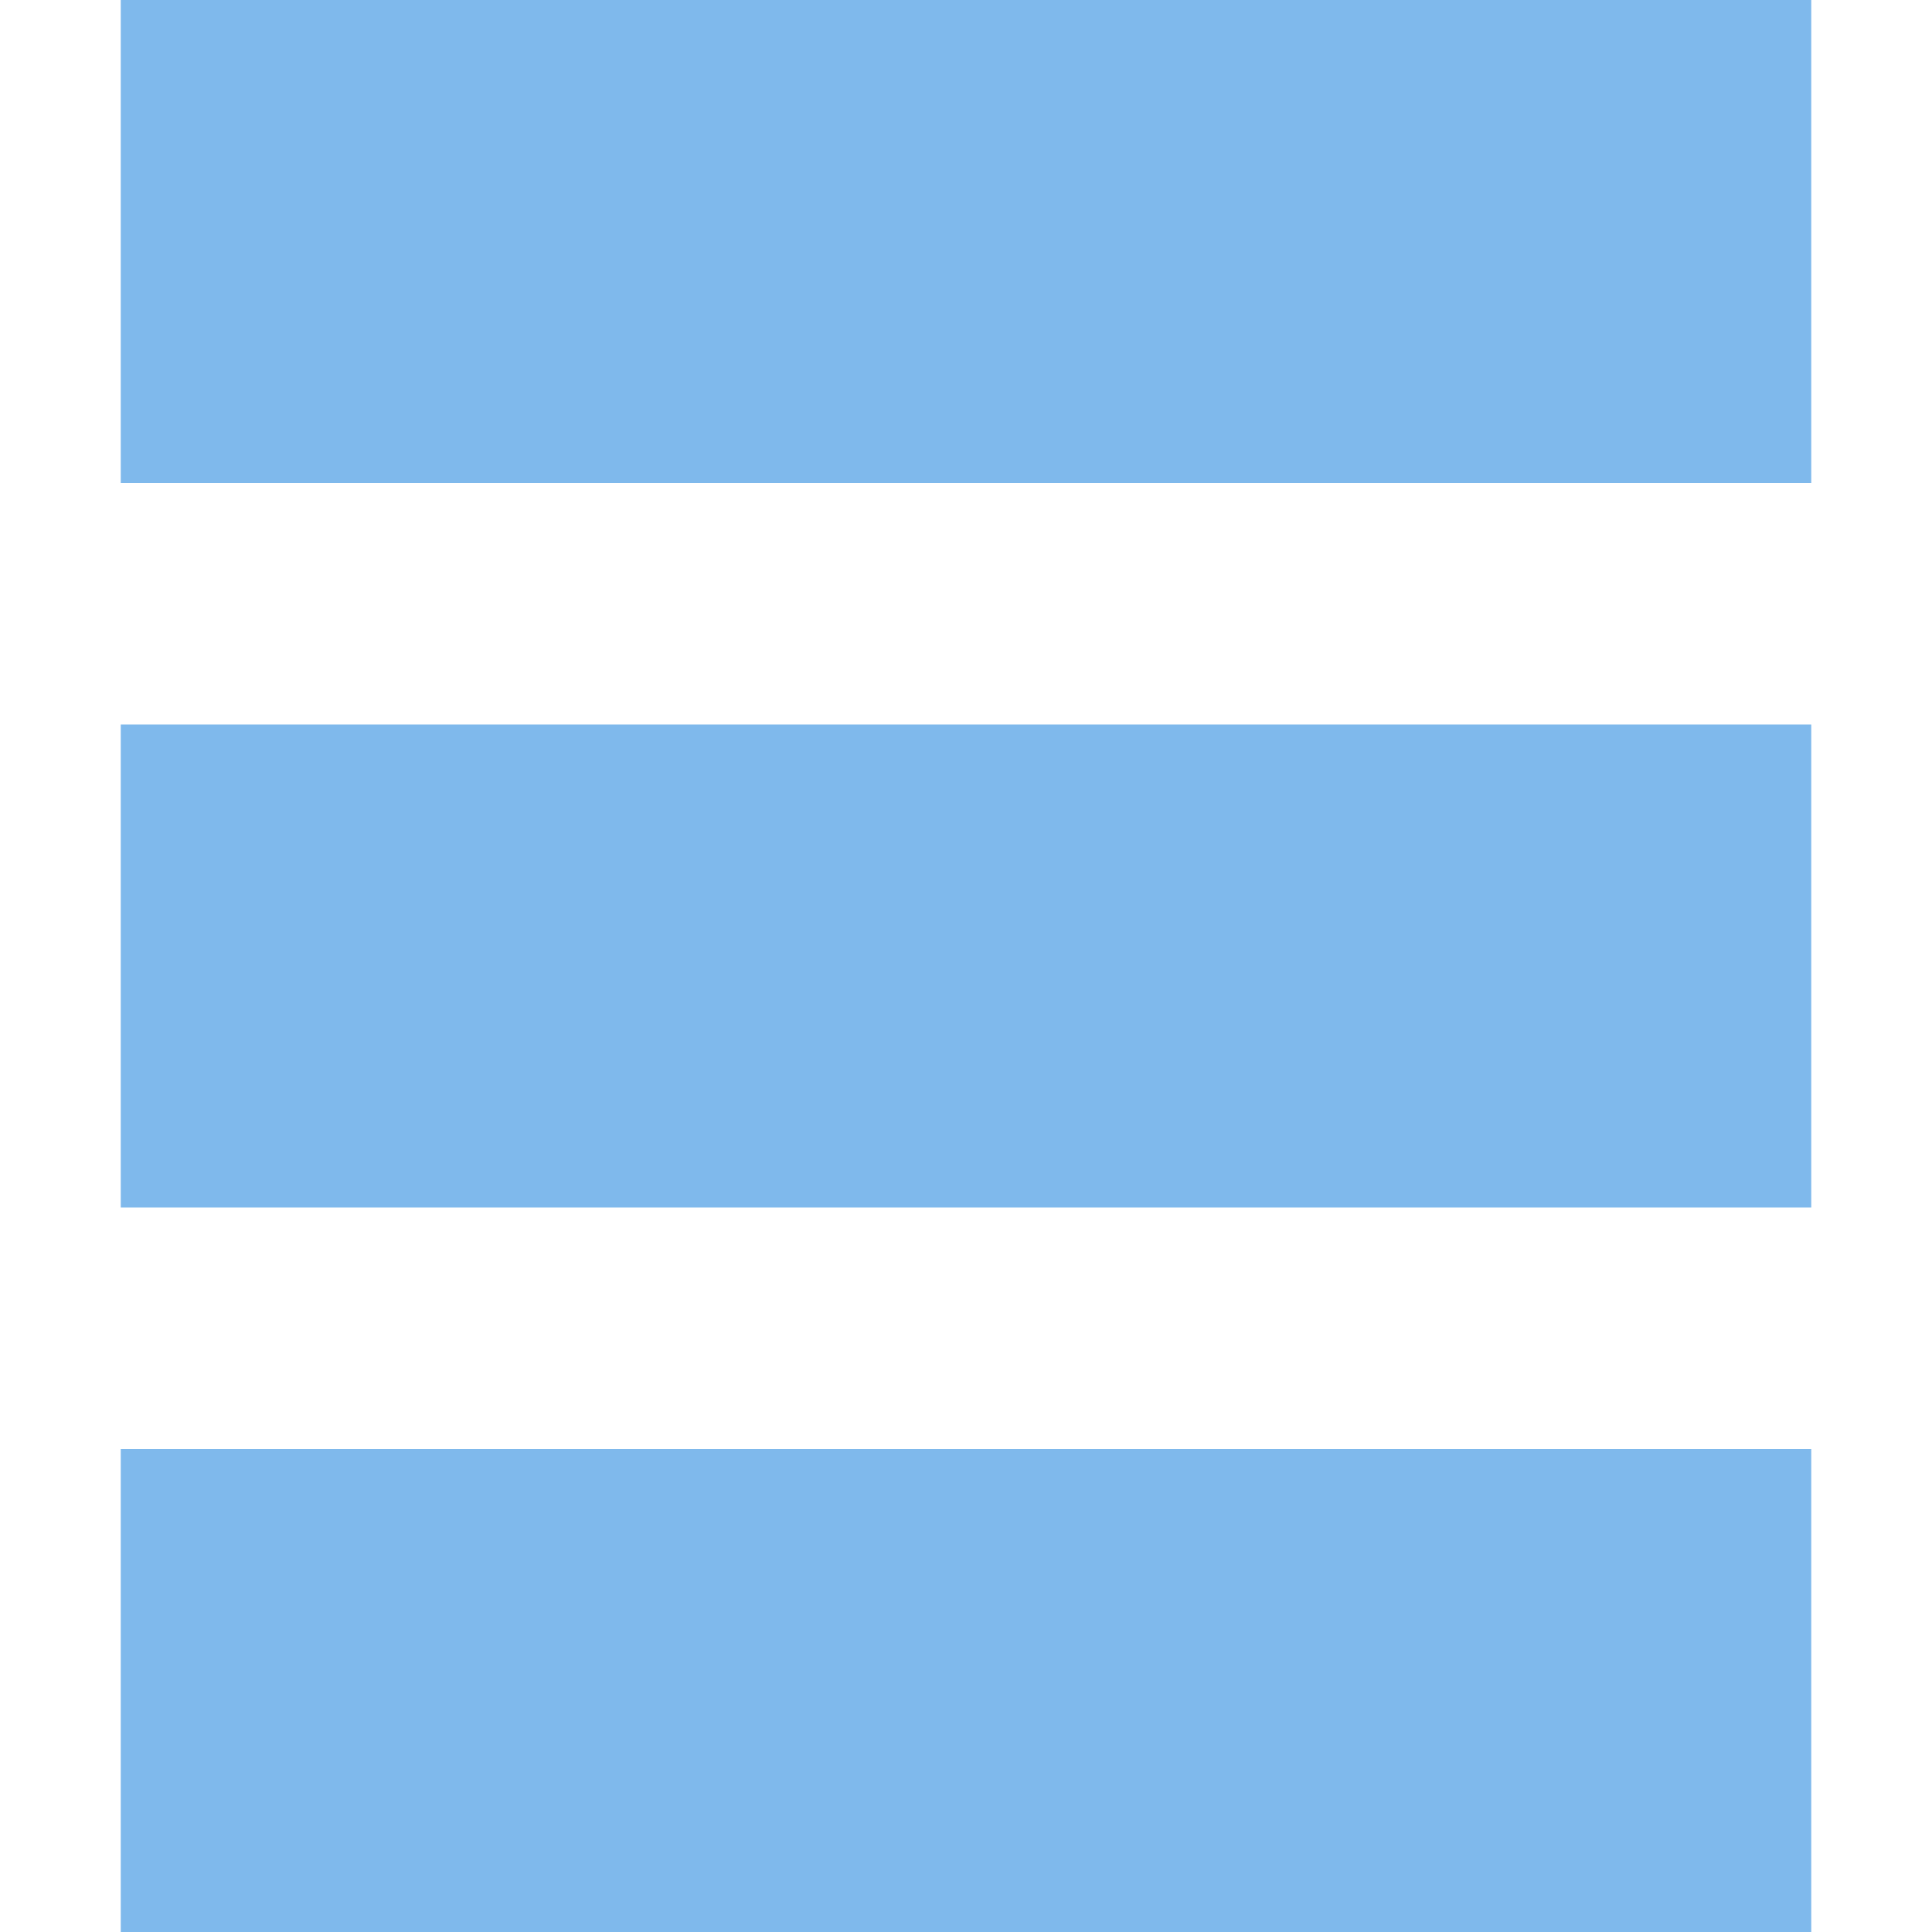
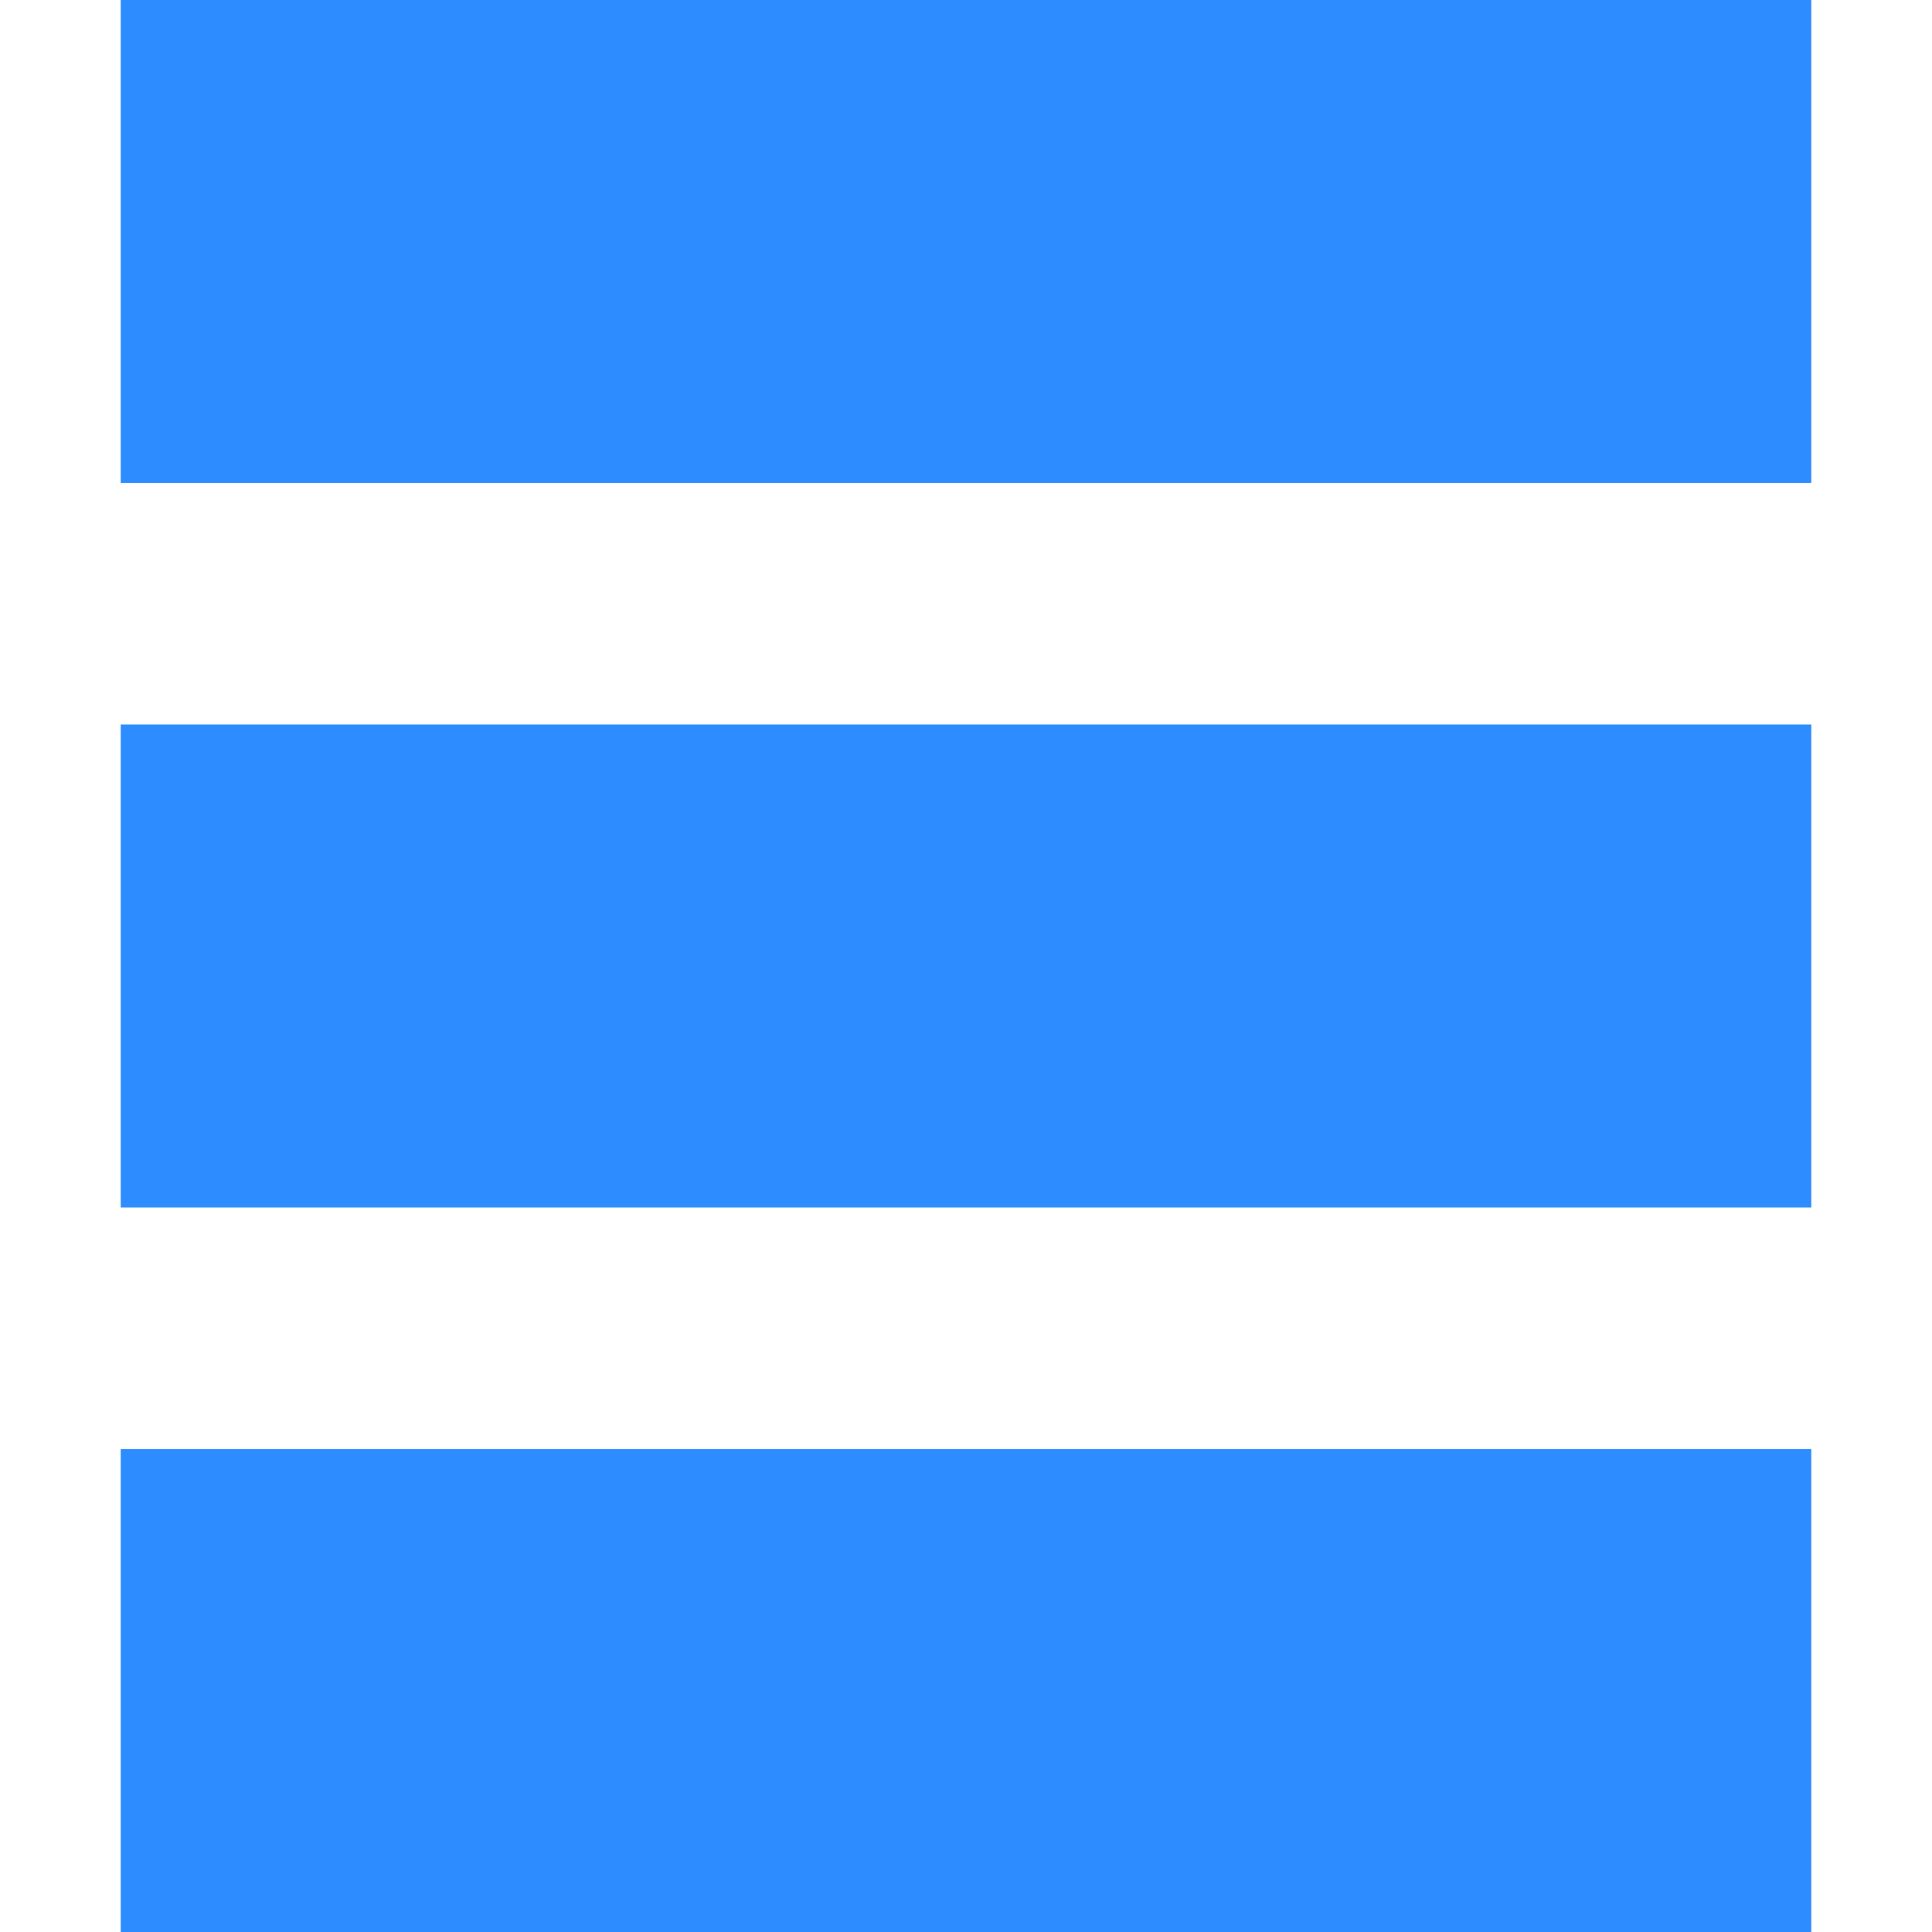
<svg xmlns="http://www.w3.org/2000/svg" width="16" height="16" id="svg4159" version="1.1" viewBox="0 0 16 16">
  <defs id="defs4161">
    <clipPath clipPathUnits="userSpaceOnUse" id="clipPath5603">
      <path style="fill:#00ffff;fill-opacity:1;stroke:none;stroke-width:0.265px;stroke-linecap:butt;stroke-linejoin:miter;stroke-opacity:1" d="m 61.912,165.767 -6.879,6.879 6.879,6.879 6.879,-6.879 z" id="path5605" />
    </clipPath>
  </defs>
  <g id="layer1">
    <g id="g887">
-       <g id="g873">
-         <rect y="12" x="1" height="4" width="14" id="rect828" style="opacity:1;fill:#7fb9ec;fill-opacity:1;fill-rule:nonzero;stroke:none;stroke-width:2;stroke-linecap:square;stroke-linejoin:bevel;stroke-miterlimit:4;stroke-dasharray:none;stroke-dashoffset:35;stroke-opacity:1" />
-         <rect y="6" x="1" height="4" width="14" id="rect828-3" style="opacity:1;fill:#7fb9ec;fill-opacity:1;fill-rule:nonzero;stroke:none;stroke-width:2;stroke-linecap:square;stroke-linejoin:bevel;stroke-miterlimit:4;stroke-dasharray:none;stroke-dashoffset:35;stroke-opacity:1" />
-         <rect y="0" x="1" height="4" width="14" id="rect828-6" style="opacity:1;fill:#7fb9ec;fill-opacity:1;fill-rule:nonzero;stroke:none;stroke-width:2;stroke-linecap:square;stroke-linejoin:bevel;stroke-miterlimit:4;stroke-dasharray:none;stroke-dashoffset:35;stroke-opacity:1" />
+       <g id="g873" style="fill:#6ab2f2">
+         <path style="opacity:1;fill:#2d8cff;fill-opacity:1;fill-rule:nonzero;stroke:none;stroke-width:2;stroke-linecap:square;stroke-linejoin:bevel;stroke-miterlimit:4;stroke-dasharray:none;stroke-dashoffset:35;stroke-opacity:1" d="M 1,0 V 4 H 15 V 0 Z m 0,6 v 4 H 15 V 6 Z m 0,6 v 4 h 14 v -4 z" id="rect828" />
      </g>
    </g>
  </g>
</svg>
